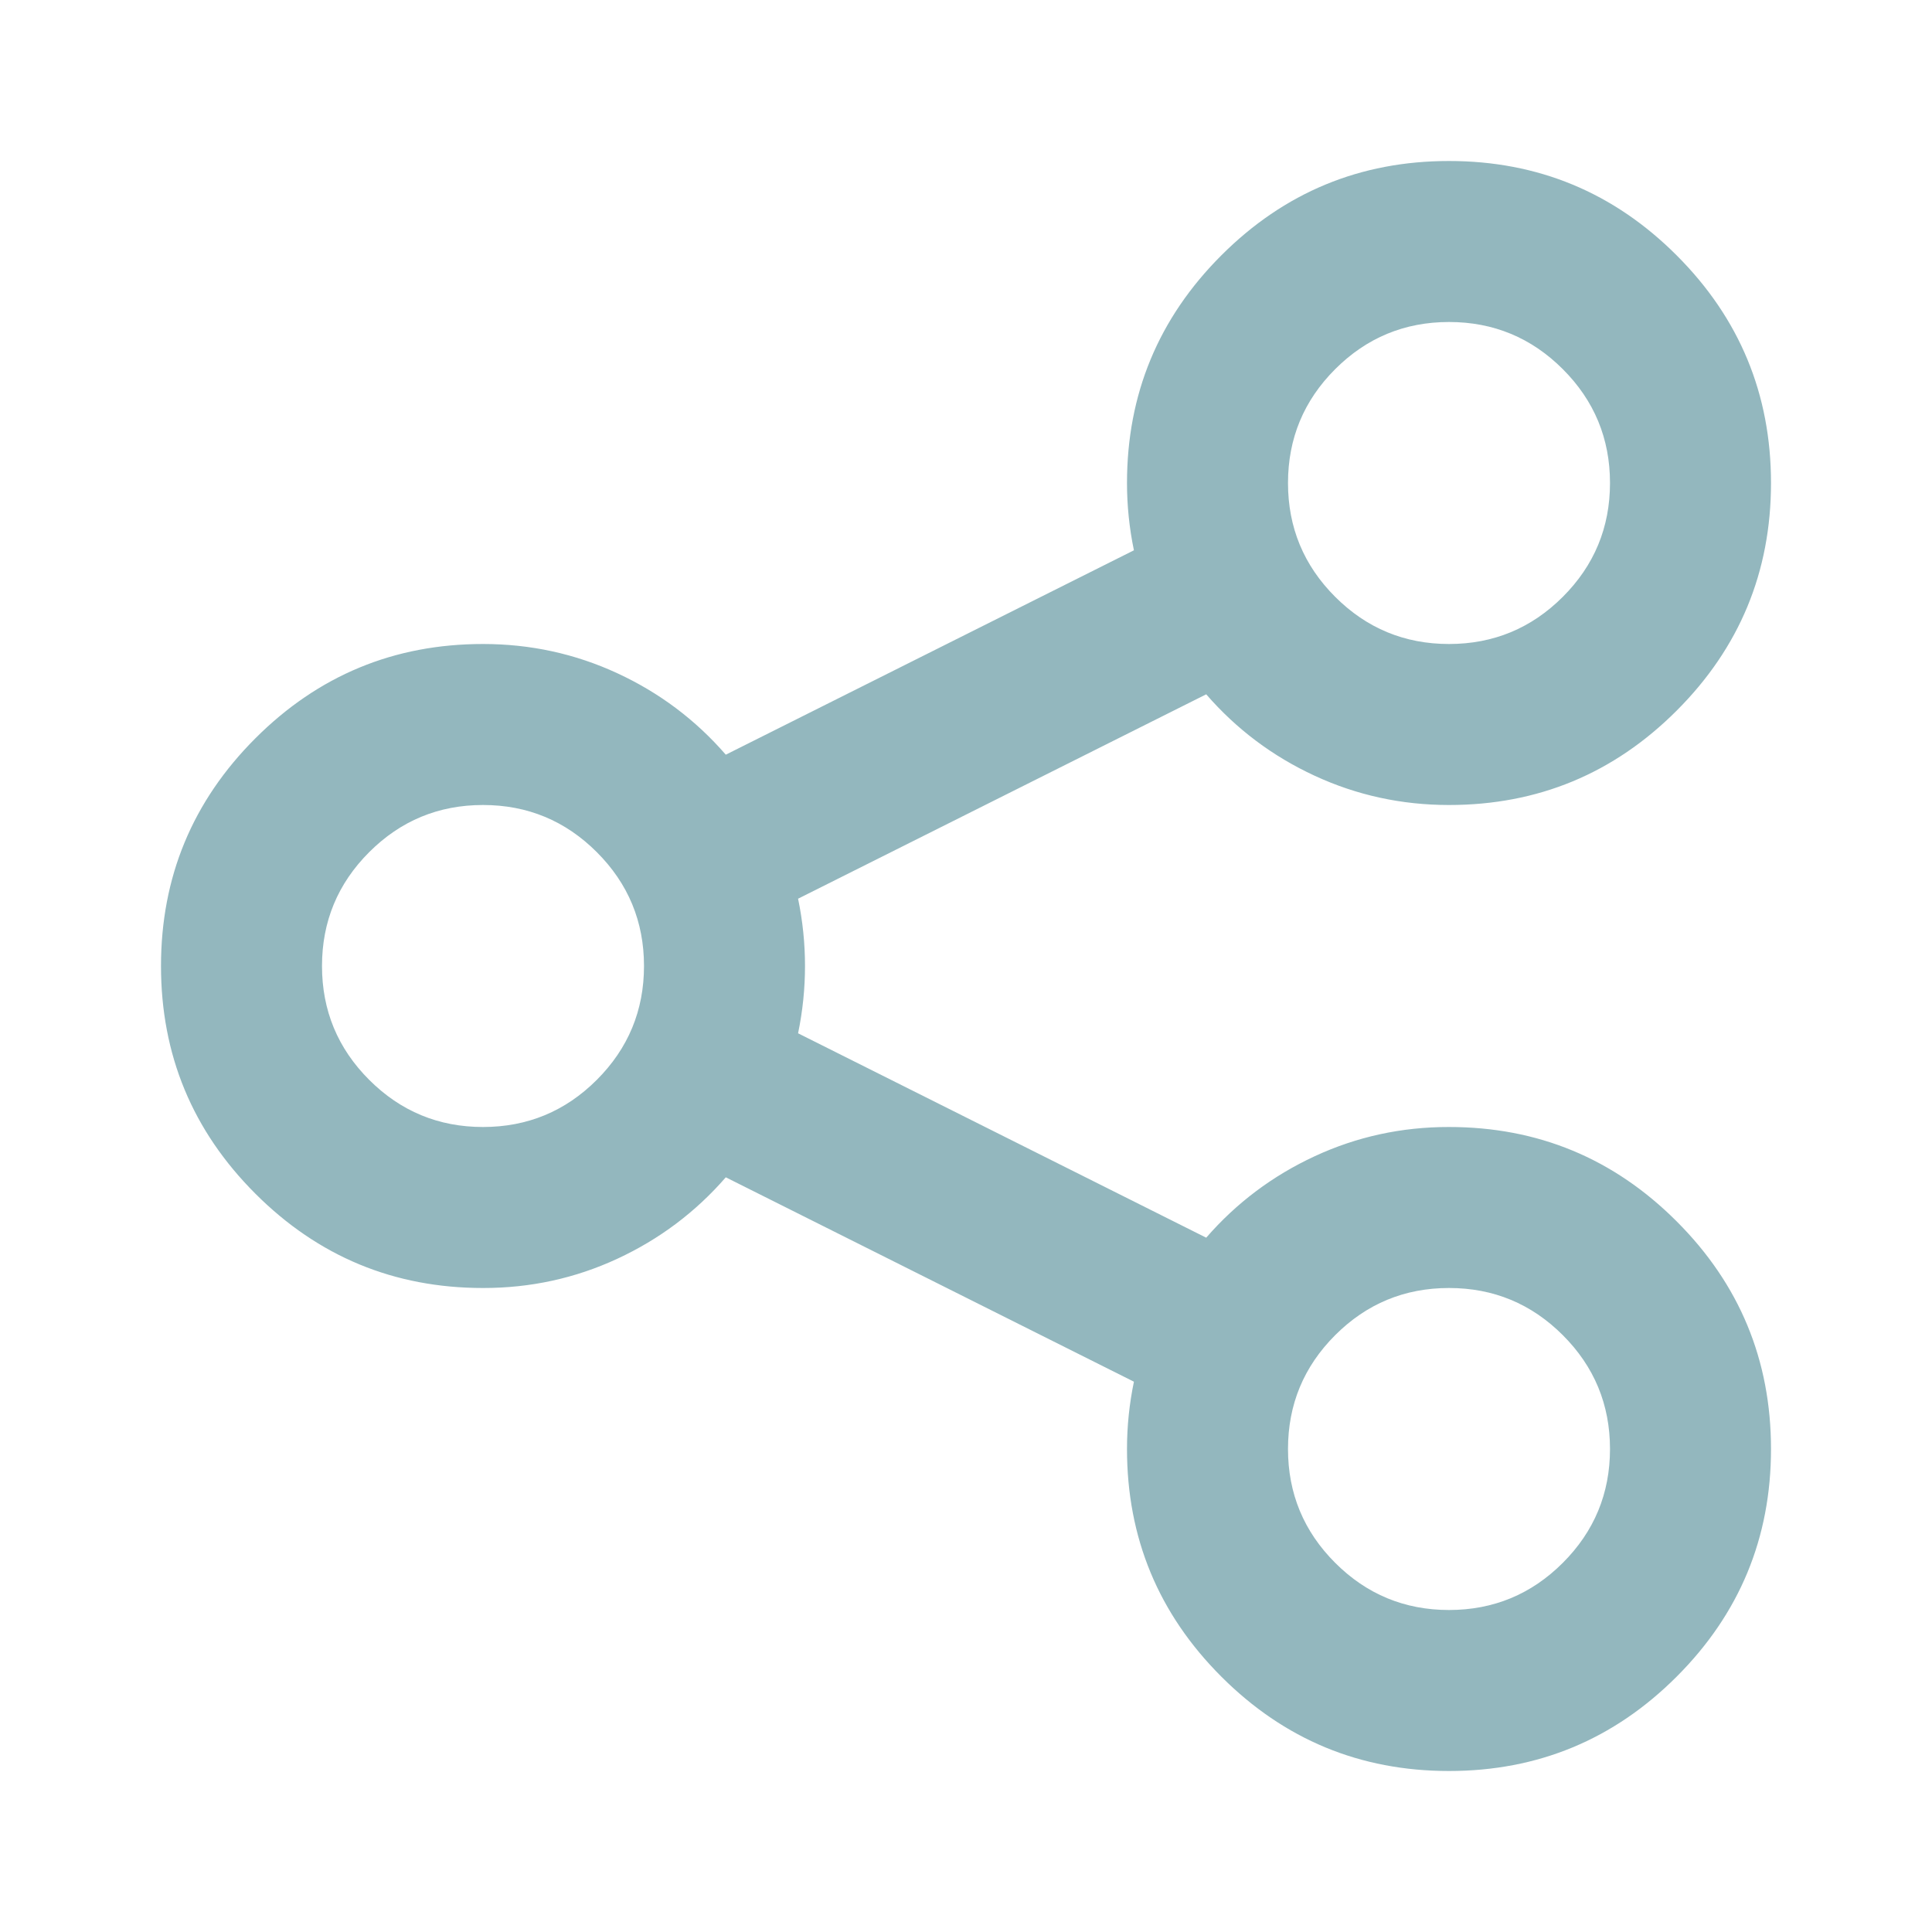
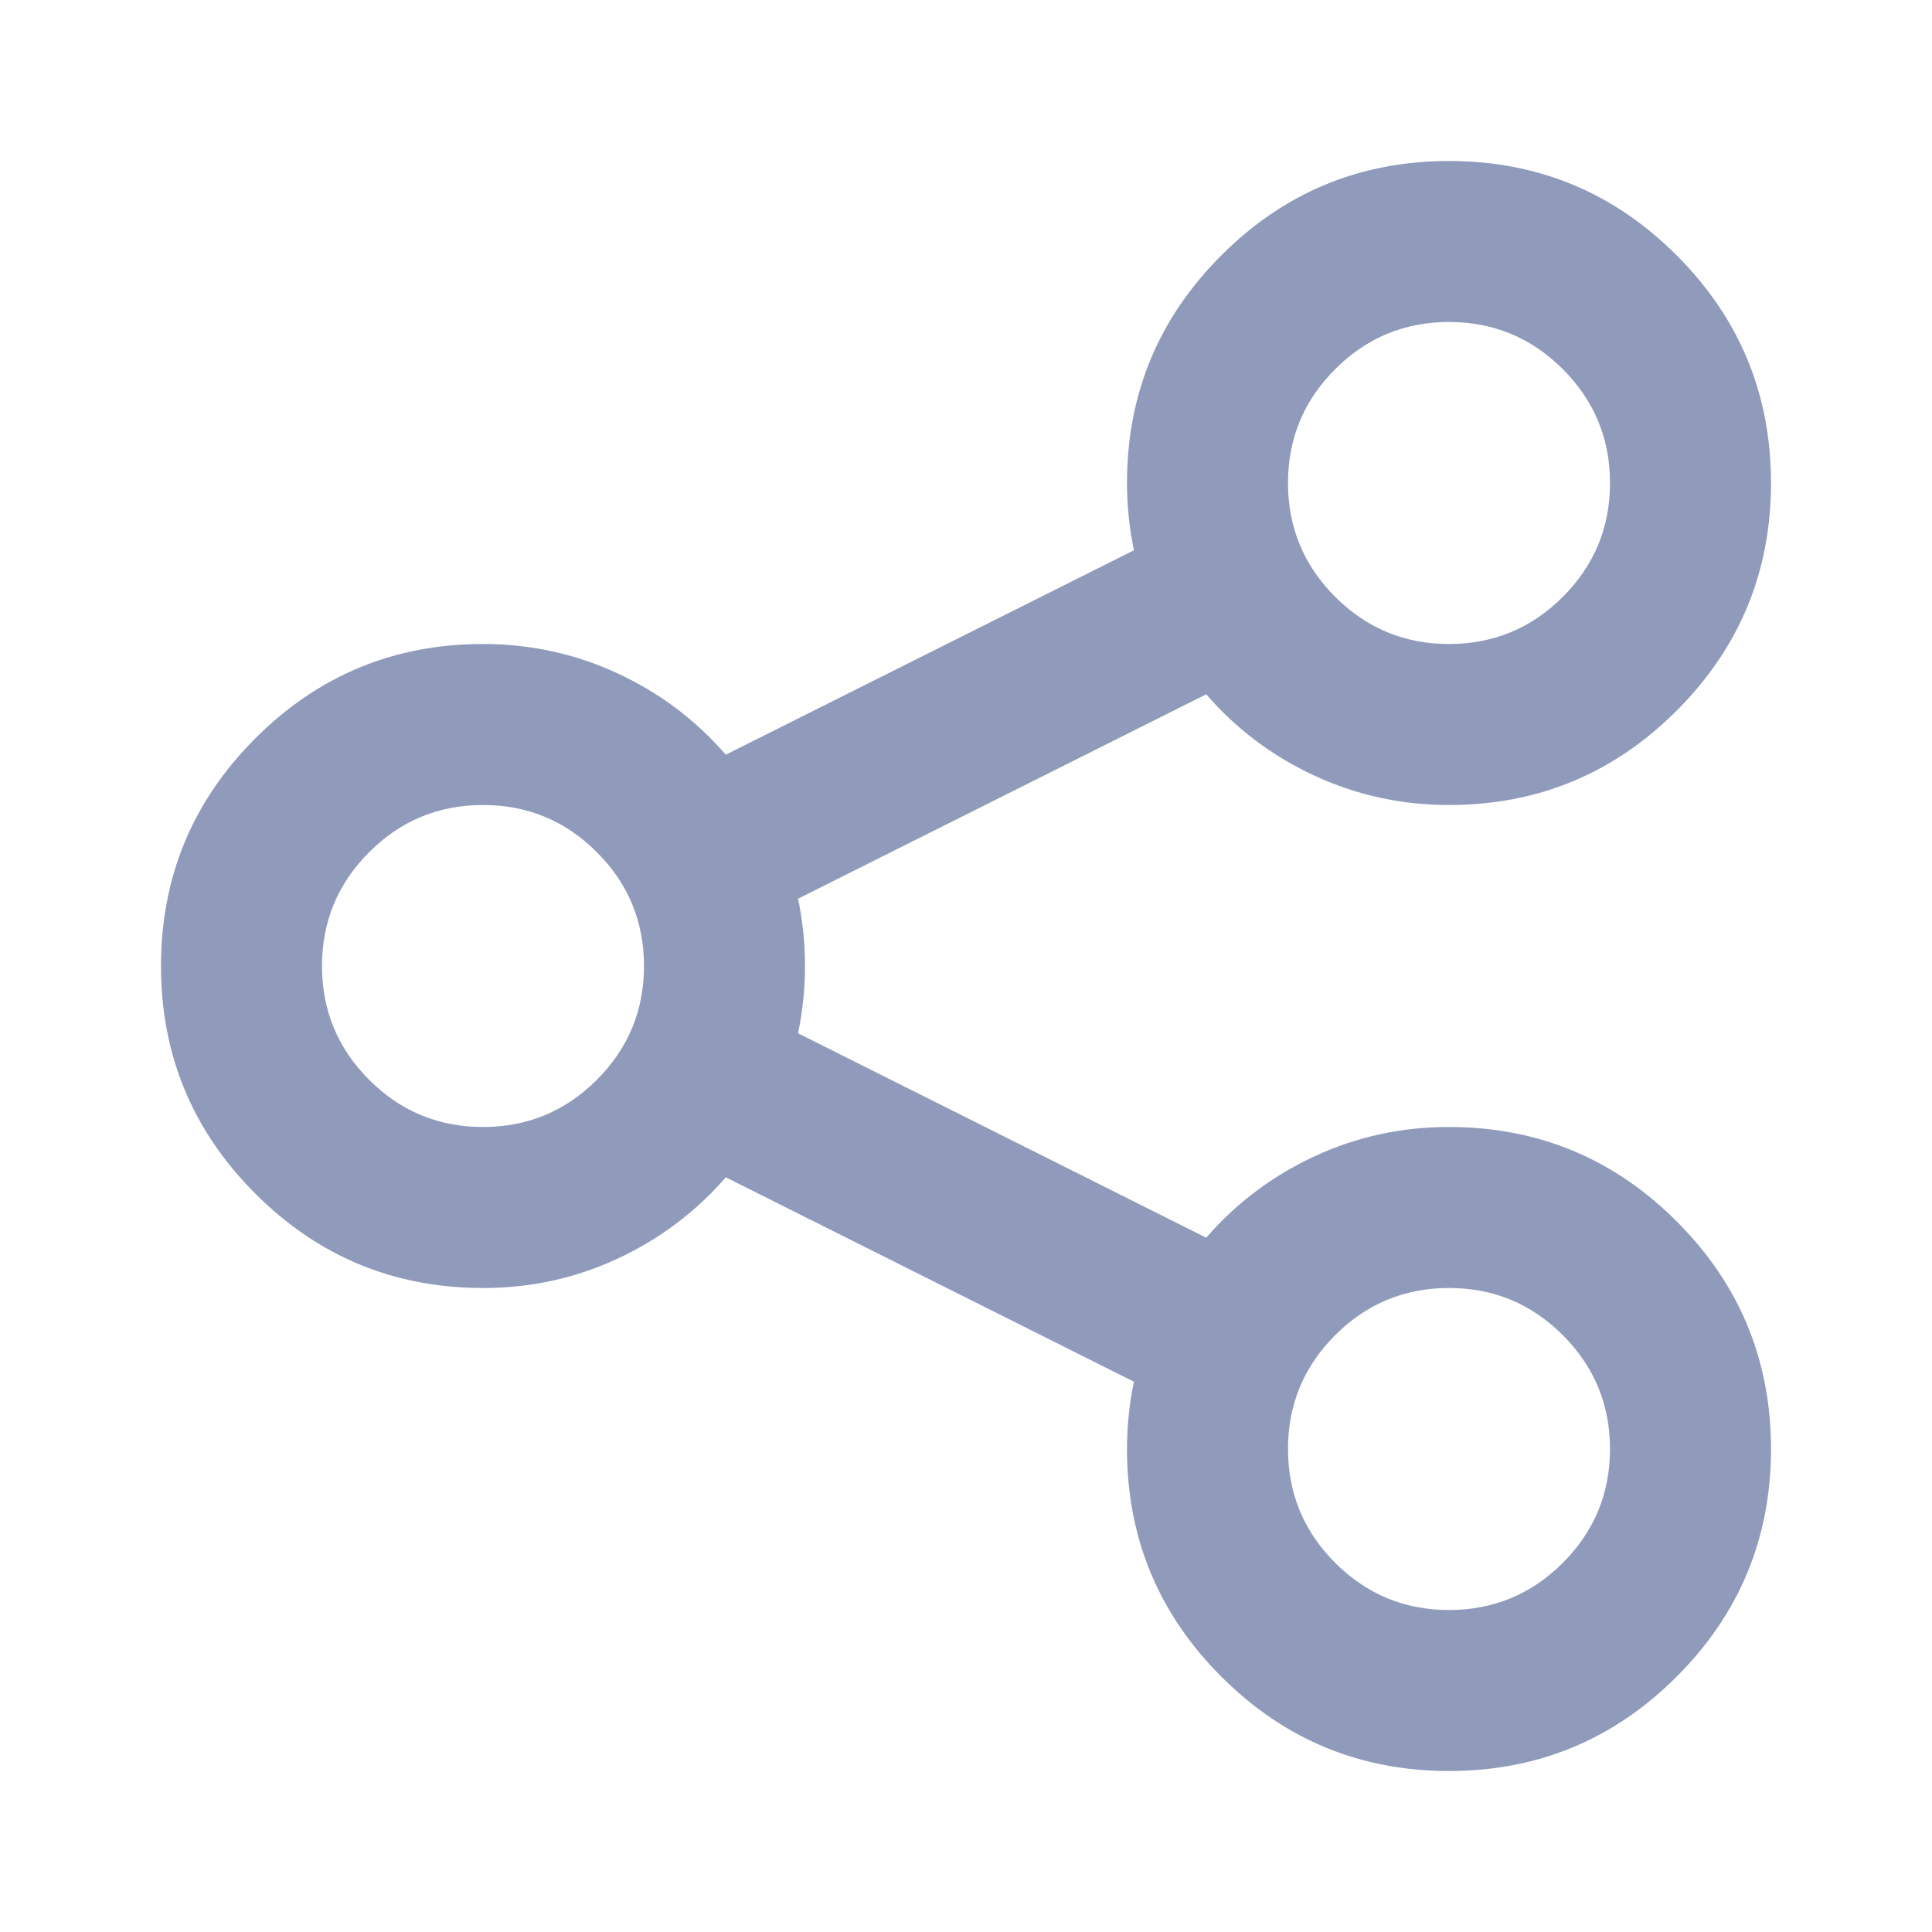
<svg xmlns="http://www.w3.org/2000/svg" version="1.1" width="24" height="24" viewBox="0 0 24 24">
-   <path fill="#93b7be" d="M18 2q1.656 0 2.828 1.172t1.172 2.828-1.172 2.828-2.828 1.172q-0.883 0-1.668-0.363t-1.348-1.012l-5.070 2.539q0.086 0.414 0.086 0.836t-0.086 0.836l5.070 2.539q0.563-0.648 1.348-1.012t1.668-0.363q1.656 0 2.828 1.172t1.172 2.828-1.172 2.828-2.828 1.172-2.828-1.172-1.172-2.828q0-0.422 0.086-0.836l-5.070-2.539q-0.563 0.648-1.348 1.012t-1.668 0.363q-1.656 0-2.828-1.172t-1.172-2.828 1.172-2.828 2.828-1.172q0.883 0 1.668 0.363t1.348 1.012l5.070-2.539q-0.086-0.414-0.086-0.836 0-1.656 1.172-2.828t2.828-1.172zM6 10q-0.828 0-1.414 0.586t-0.586 1.414 0.586 1.414 1.414 0.586 1.414-0.586 0.586-1.414-0.586-1.414-1.414-0.586zM18 16q-0.828 0-1.414 0.586t-0.586 1.414 0.586 1.414 1.414 0.586 1.414-0.586 0.586-1.414-0.586-1.414-1.414-0.586zM18 4q-0.828 0-1.414 0.586t-0.586 1.414 0.586 1.414 1.414 0.586 1.414-0.586 0.586-1.414-0.586-1.414-1.414-0.586z" />
+   <path fill="#909bbb" d="M18 2q1.656 0 2.828 1.172t1.172 2.828-1.172 2.828-2.828 1.172q-0.883 0-1.668-0.363t-1.348-1.012l-5.070 2.539q0.086 0.414 0.086 0.836t-0.086 0.836l5.070 2.539q0.563-0.648 1.348-1.012t1.668-0.363q1.656 0 2.828 1.172t1.172 2.828-1.172 2.828-2.828 1.172-2.828-1.172-1.172-2.828q0-0.422 0.086-0.836l-5.070-2.539q-0.563 0.648-1.348 1.012t-1.668 0.363q-1.656 0-2.828-1.172t-1.172-2.828 1.172-2.828 2.828-1.172q0.883 0 1.668 0.363t1.348 1.012l5.070-2.539q-0.086-0.414-0.086-0.836 0-1.656 1.172-2.828t2.828-1.172zM6 10q-0.828 0-1.414 0.586t-0.586 1.414 0.586 1.414 1.414 0.586 1.414-0.586 0.586-1.414-0.586-1.414-1.414-0.586zM18 16q-0.828 0-1.414 0.586t-0.586 1.414 0.586 1.414 1.414 0.586 1.414-0.586 0.586-1.414-0.586-1.414-1.414-0.586zM18 4q-0.828 0-1.414 0.586t-0.586 1.414 0.586 1.414 1.414 0.586 1.414-0.586 0.586-1.414-0.586-1.414-1.414-0.586z" />
</svg>
